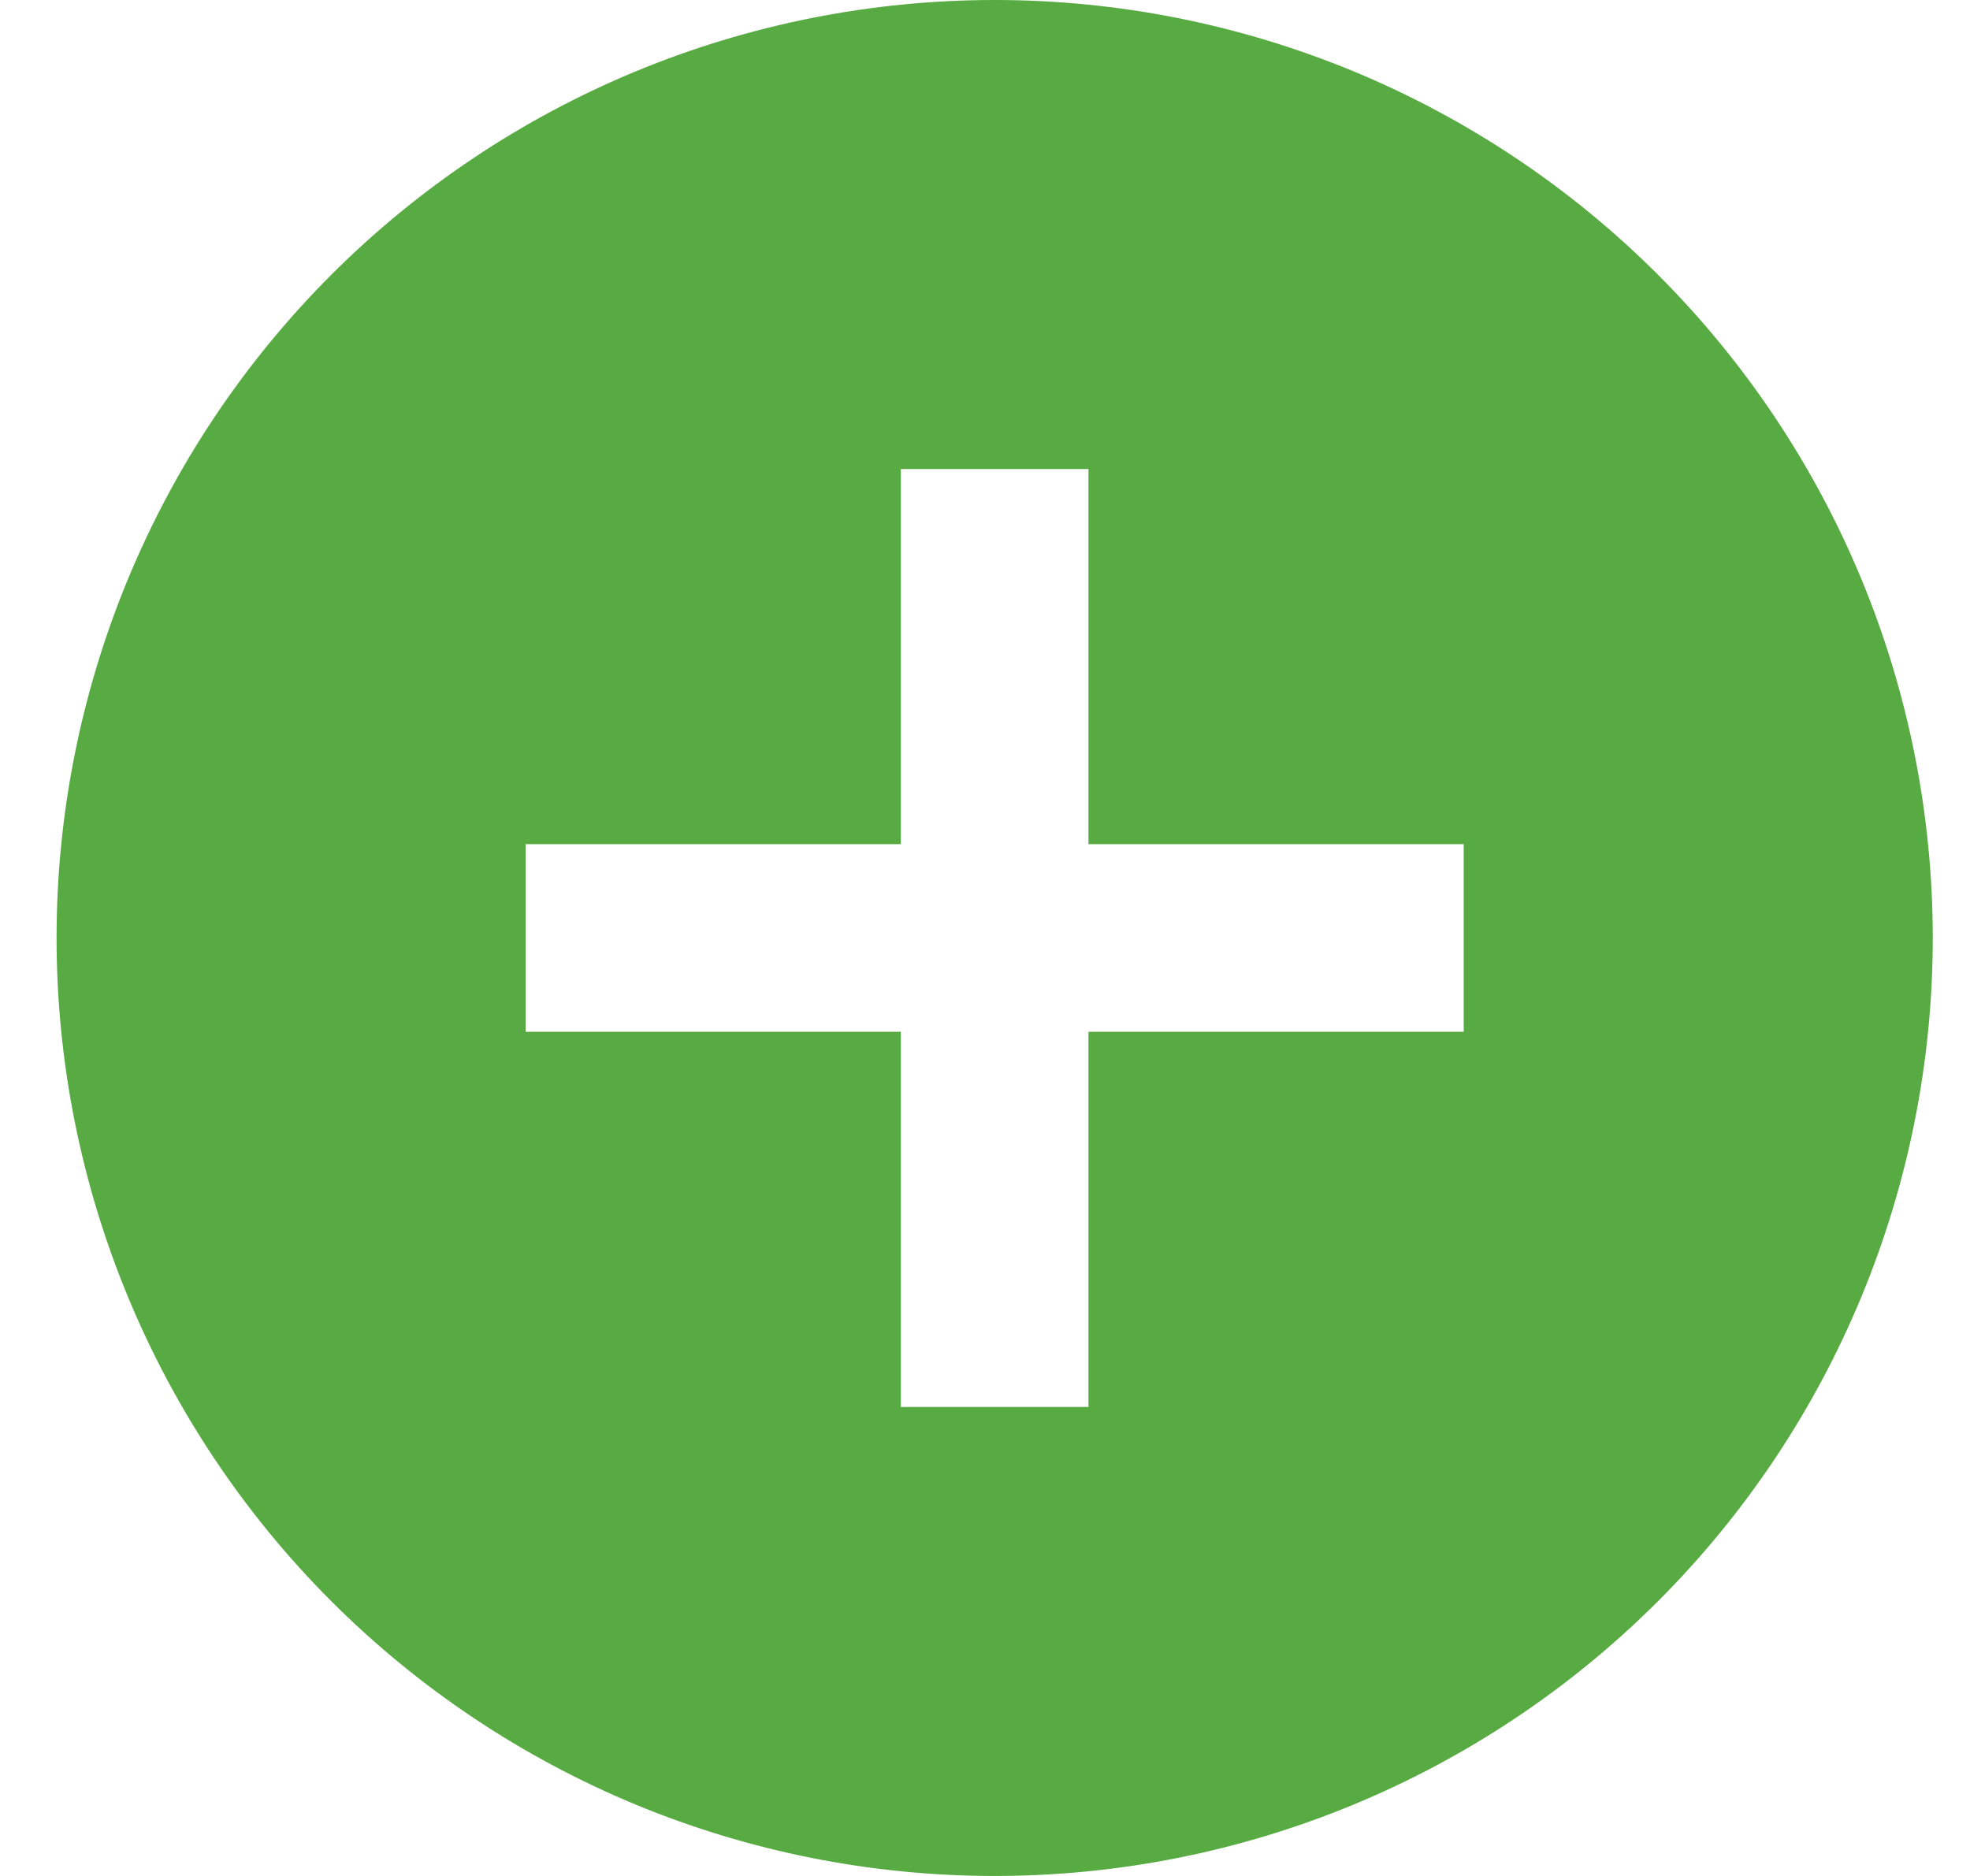
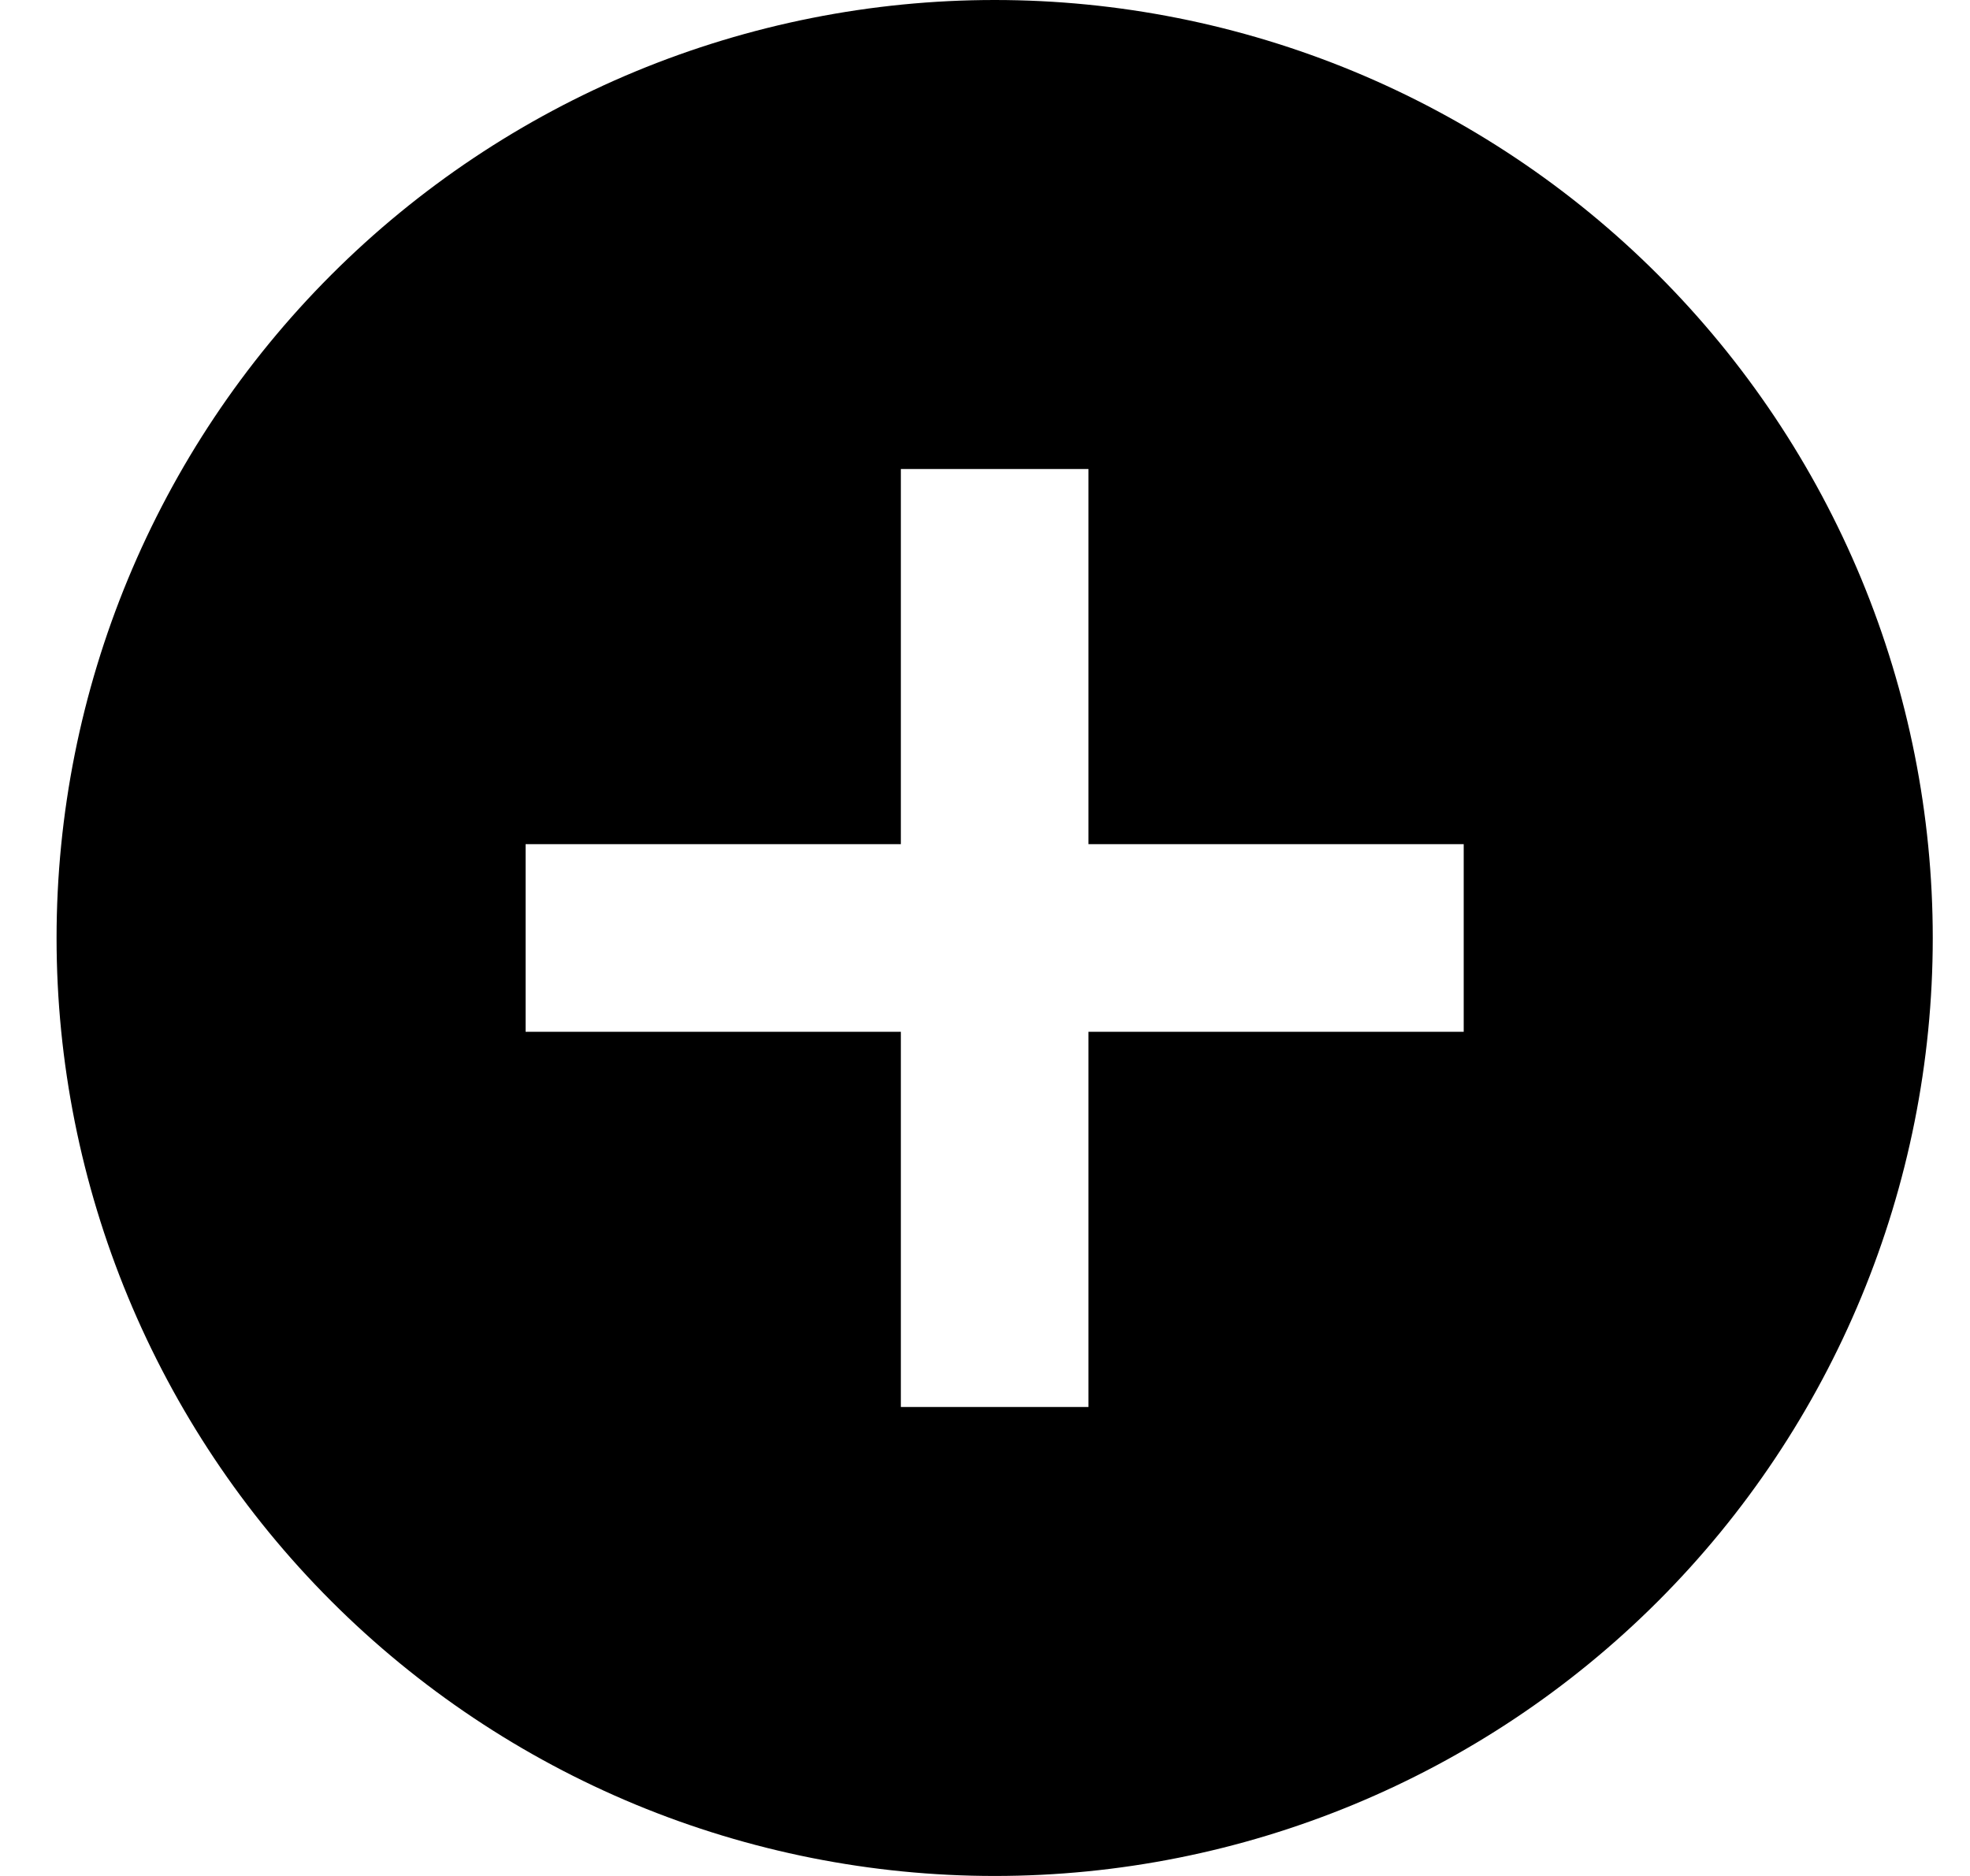
- <svg xmlns="http://www.w3.org/2000/svg" width="21" height="20" viewBox="0 0 21 20" fill="none">
-   <path d="M15.603 11H11.603V15H9.603V11H5.603V9H9.603V5H11.603V9H15.603V11ZM10.603 0C9.29 0 7.989 0.259 6.776 0.761C5.563 1.264 4.461 2 3.532 2.929C1.657 4.804 0.603 7.348 0.603 10C0.603 12.652 1.657 15.196 3.532 17.071C4.461 18 5.563 18.736 6.776 19.239C7.989 19.741 9.29 20 10.603 20C13.255 20 15.799 18.946 17.674 17.071C19.549 15.196 20.603 12.652 20.603 10C20.603 8.687 20.344 7.386 19.842 6.173C19.339 4.96 18.603 3.858 17.674 2.929C16.745 2 15.643 1.264 14.43 0.761C13.217 0.259 11.916 0 10.603 0Z" fill="#58AA43" />
+ <svg xmlns="http://www.w3.org/2000/svg" width="21" height="20" viewBox="0 0 21 20">
+   <path d="M15.603 11H11.603V15H9.603V11H5.603V9H9.603V5H11.603V9H15.603V11ZM10.603 0C9.29 0 7.989 0.259 6.776 0.761C5.563 1.264 4.461 2 3.532 2.929C1.657 4.804 0.603 7.348 0.603 10C0.603 12.652 1.657 15.196 3.532 17.071C4.461 18 5.563 18.736 6.776 19.239C7.989 19.741 9.29 20 10.603 20C13.255 20 15.799 18.946 17.674 17.071C19.549 15.196 20.603 12.652 20.603 10C20.603 8.687 20.344 7.386 19.842 6.173C19.339 4.96 18.603 3.858 17.674 2.929C16.745 2 15.643 1.264 14.43 0.761C13.217 0.259 11.916 0 10.603 0Z" />
</svg>
